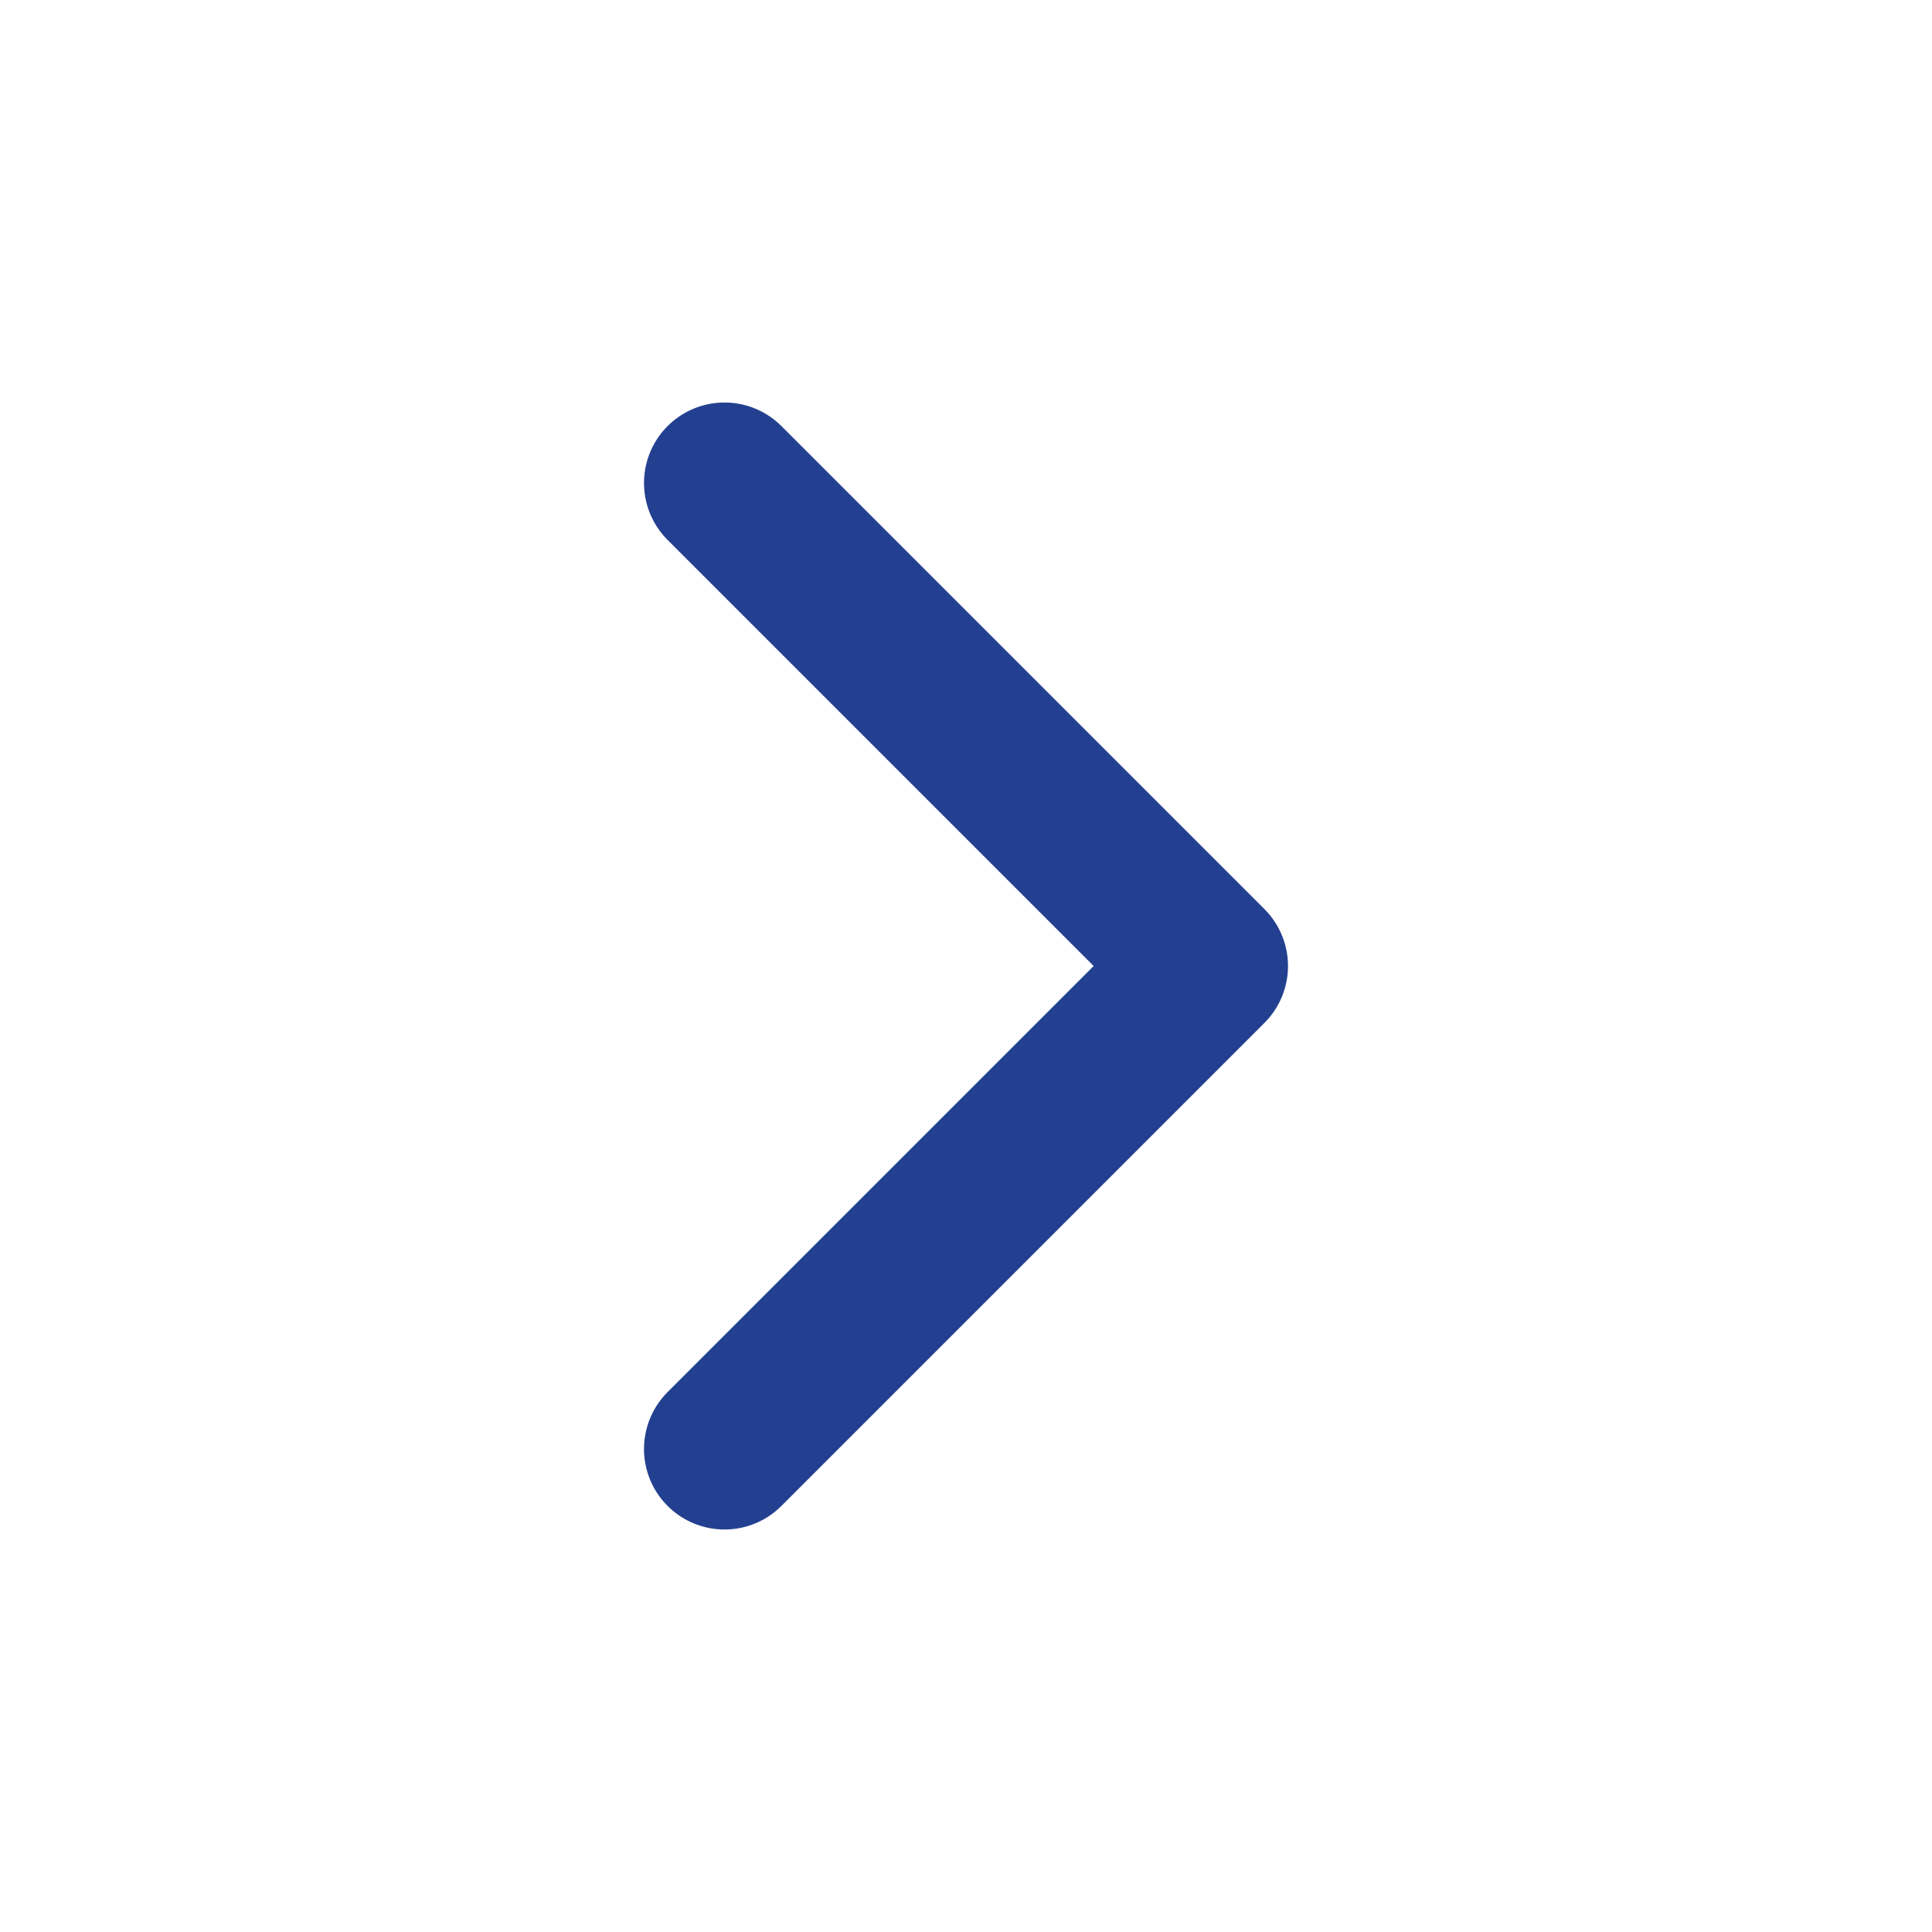
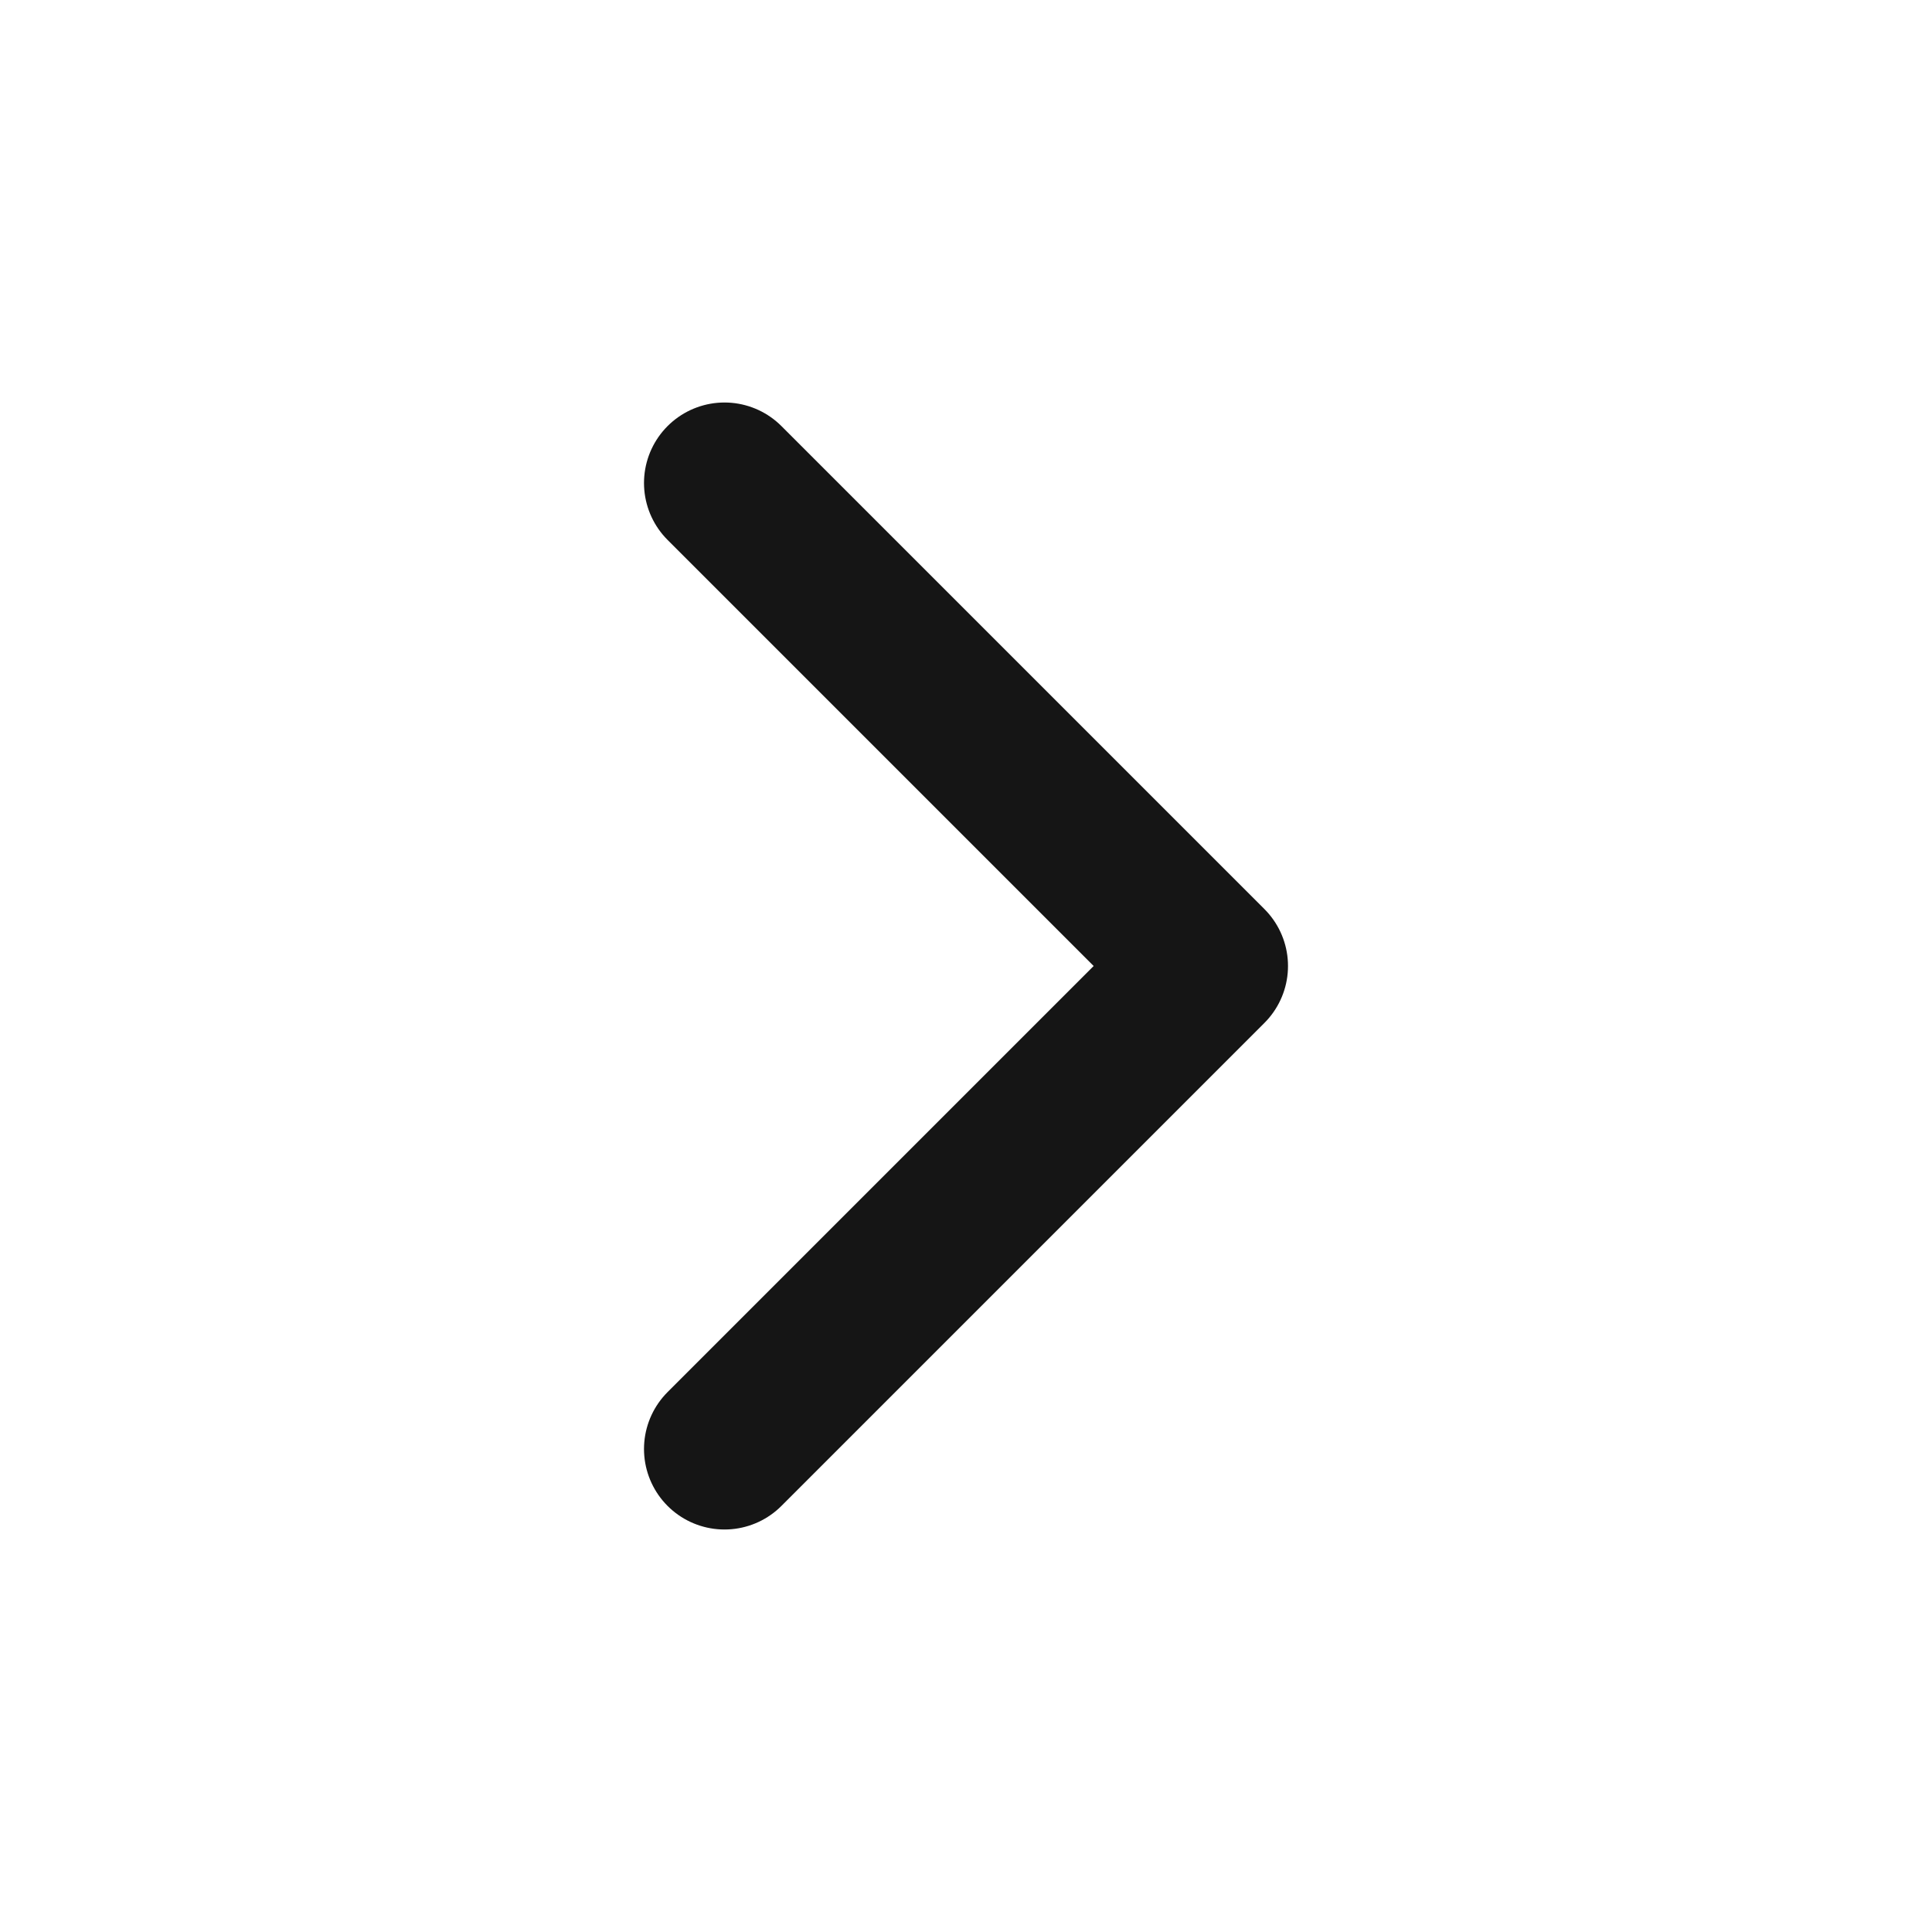
- <svg xmlns="http://www.w3.org/2000/svg" width="24" height="24" viewBox="0 0 24 24" fill="none" stroke="#234090" stroke-width="2" stroke-linecap="round" stroke-linejoin="round" class="feather feather-chevron-right">
+ <svg xmlns="http://www.w3.org/2000/svg" width="24" height="24" viewBox="0 0 24 24" fill="none" stroke="#151515" stroke-width="2" stroke-linecap="round" stroke-linejoin="round" class="feather feather-chevron-right">
  <polyline points="9 18 15 12 9 6" />
</svg>
